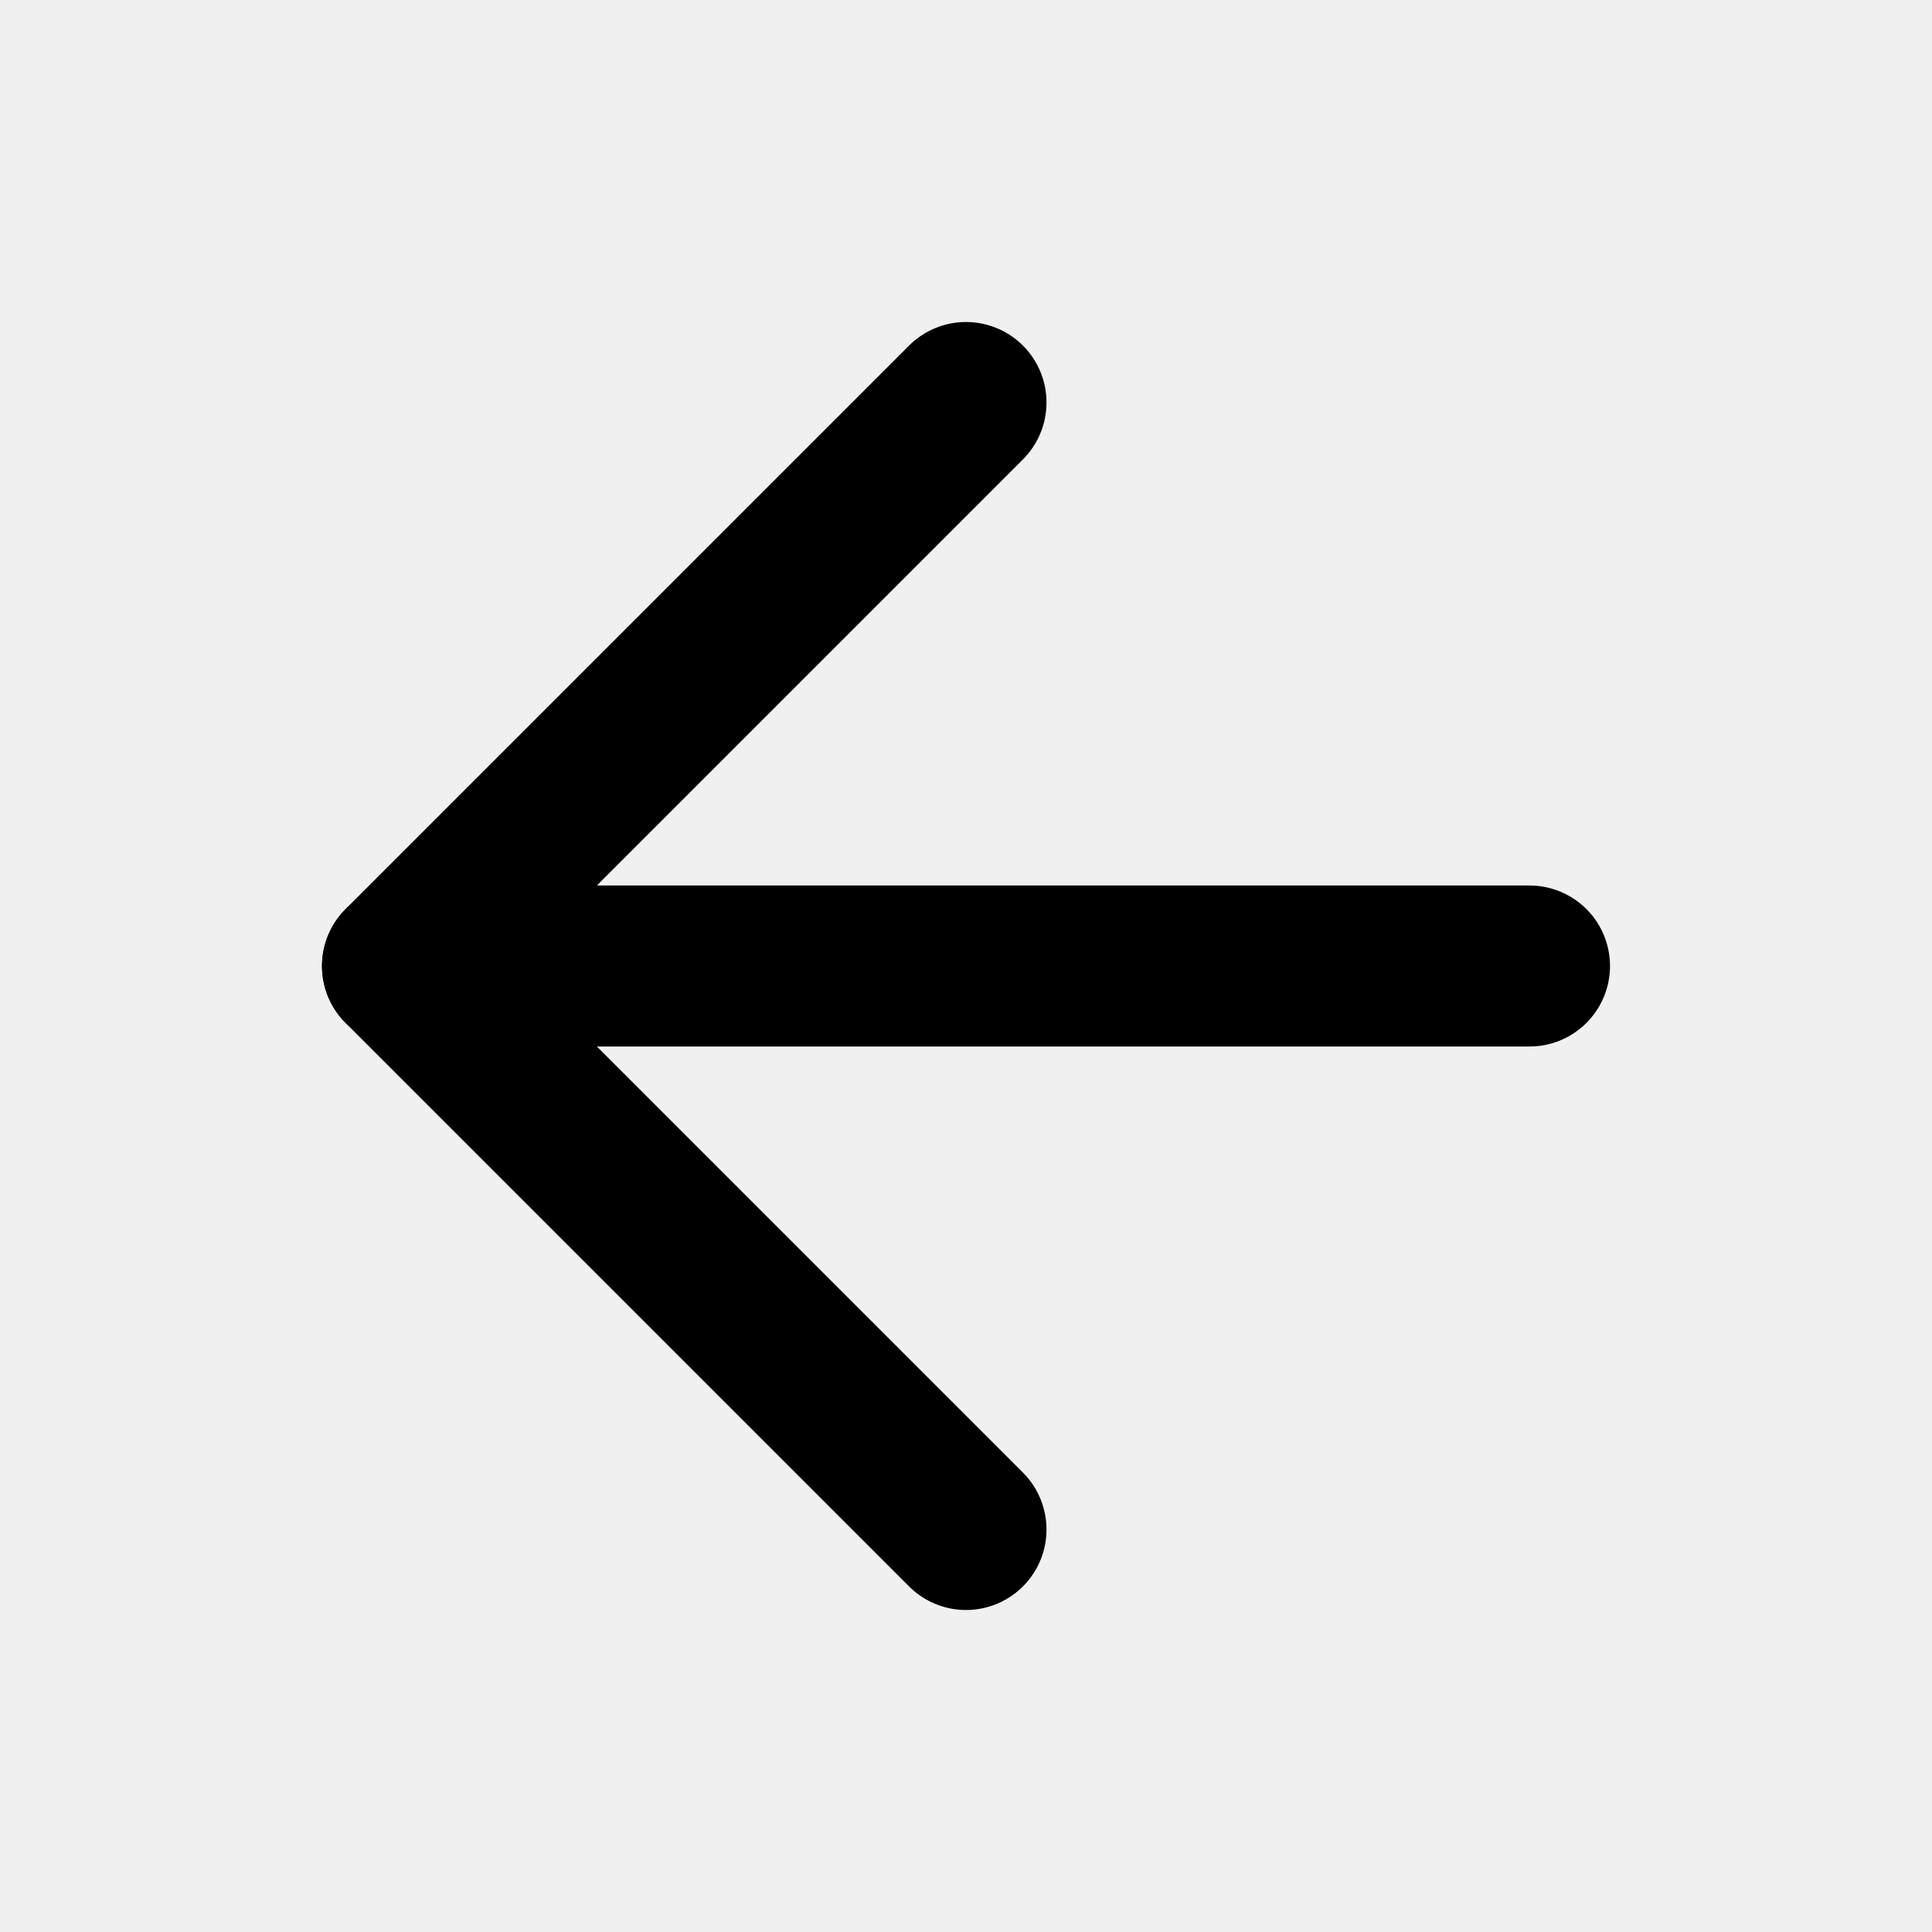
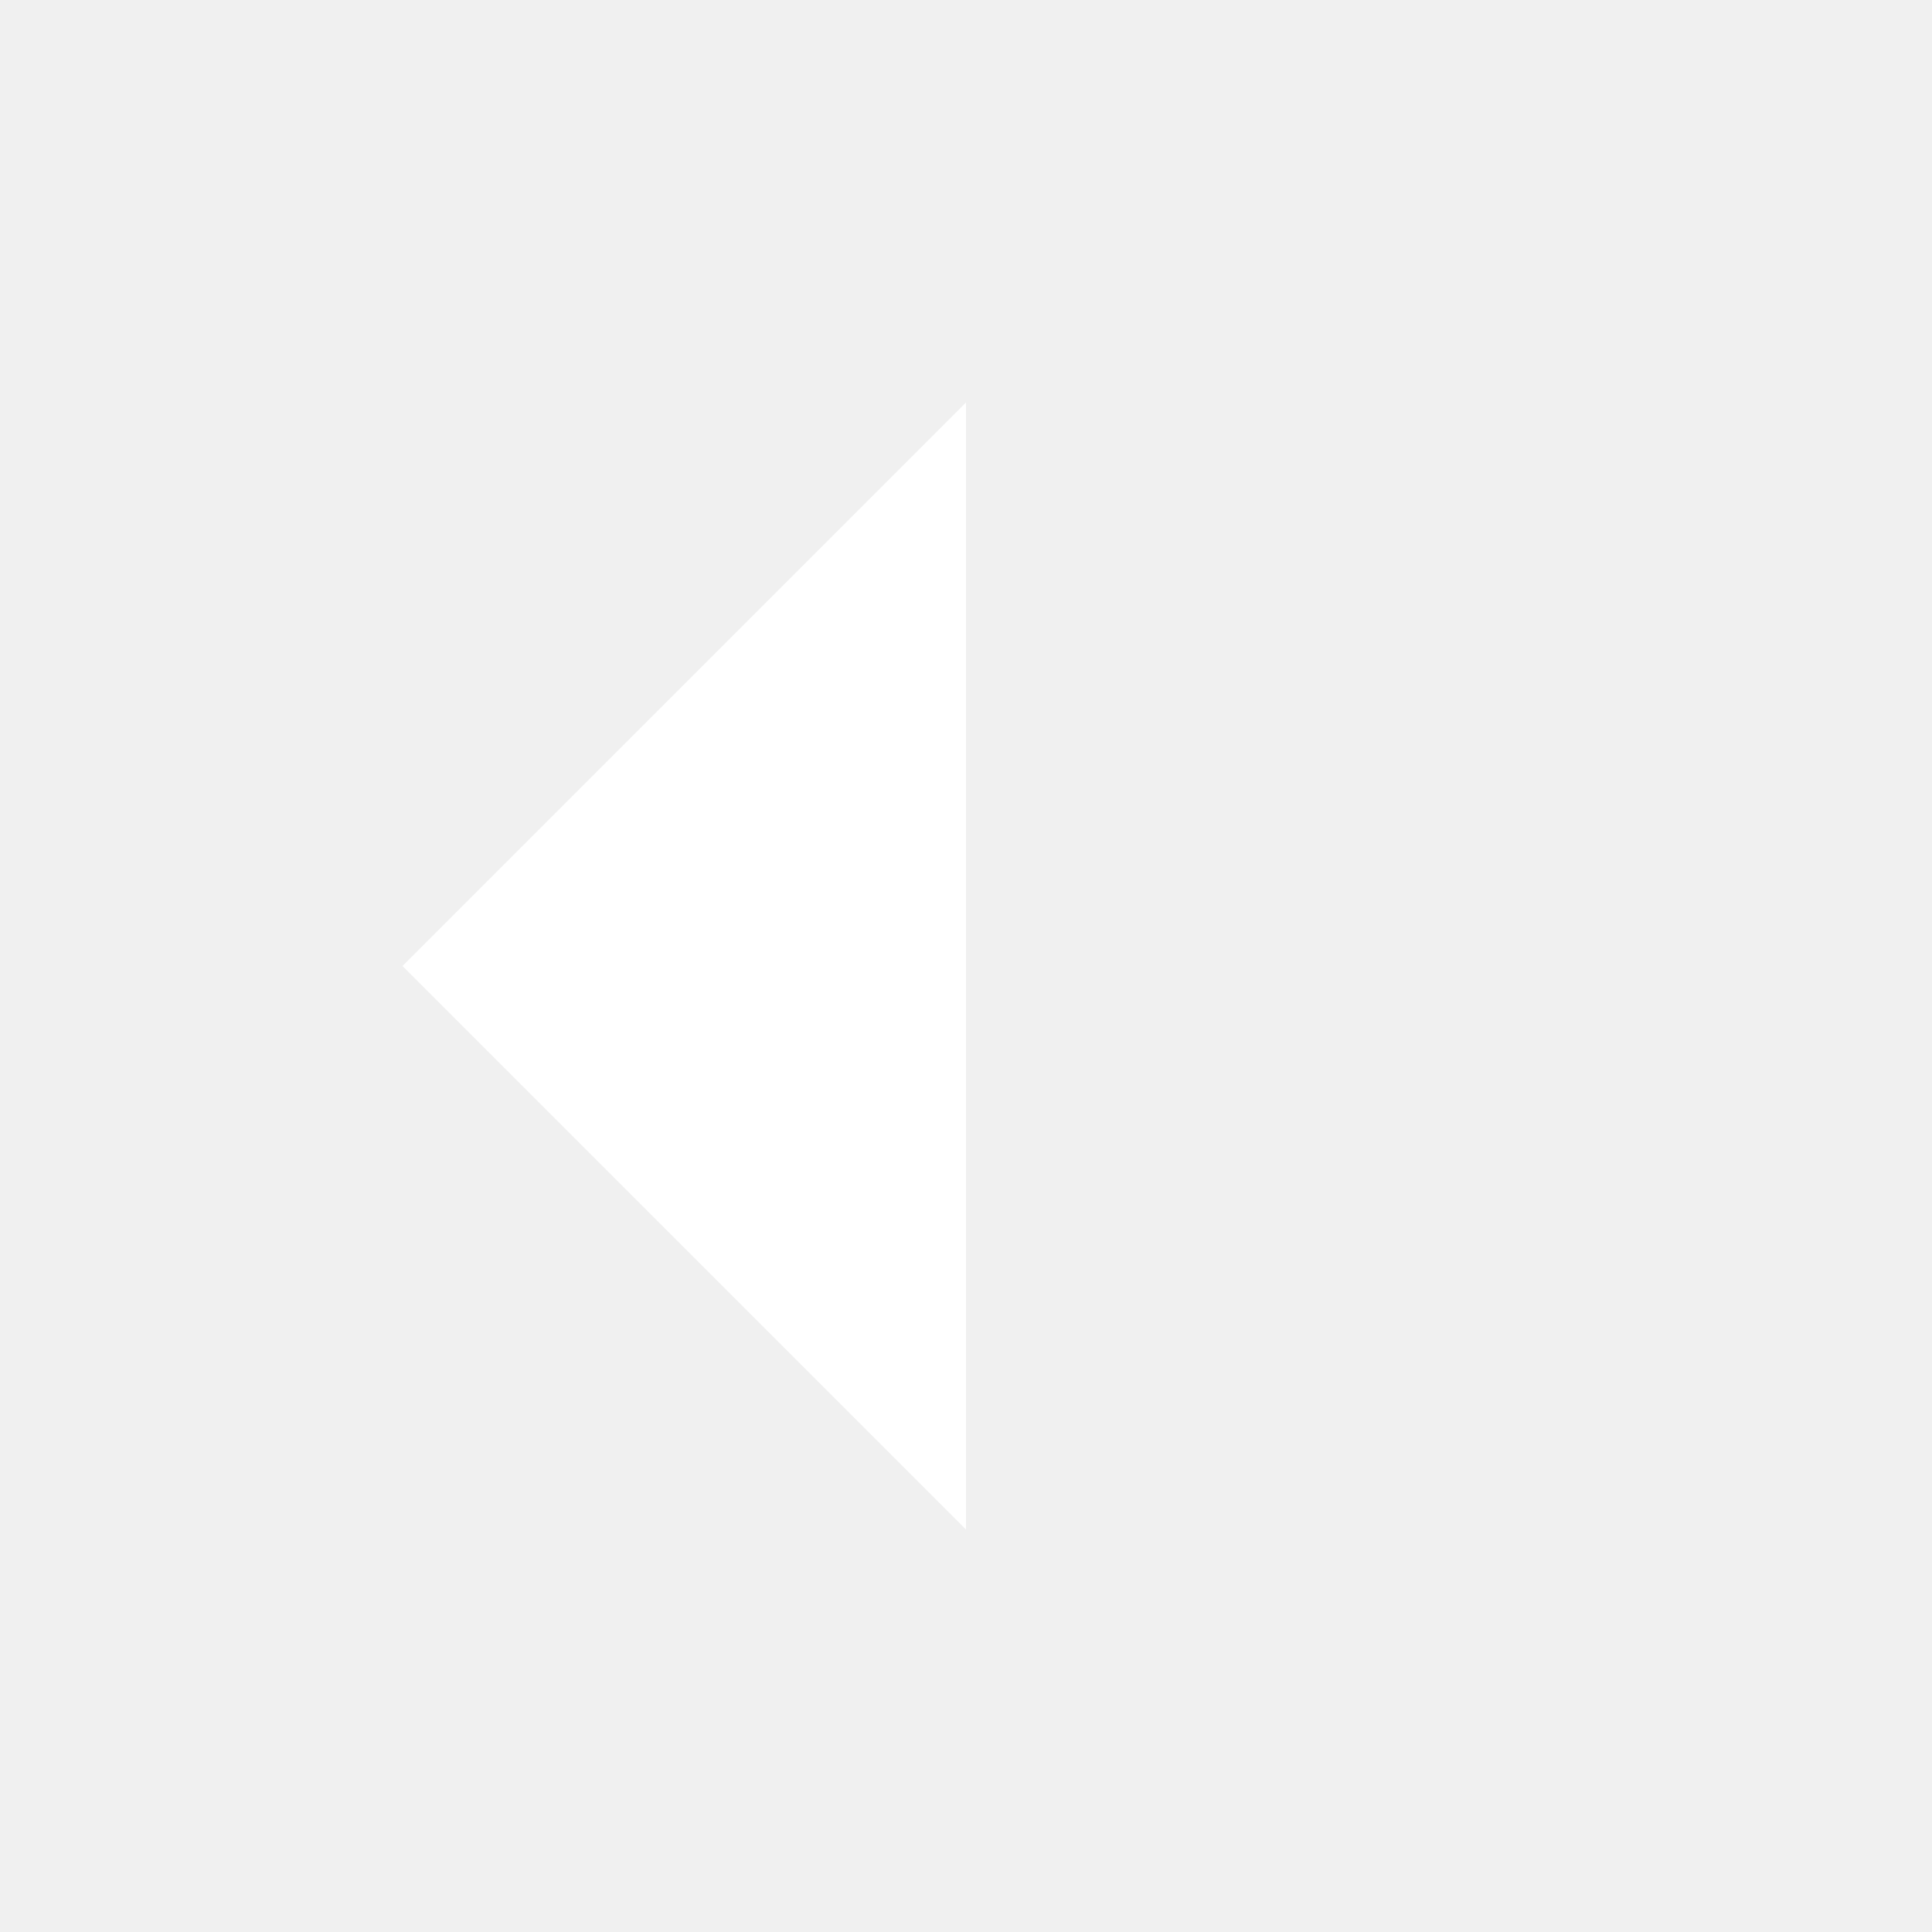
- <svg xmlns="http://www.w3.org/2000/svg" width="24" height="24" viewBox="0 0 24 24" fill="none" stroke="currentColor" stroke-width="2" stroke-linecap="round" stroke-linejoin="round" class="feather feather-arrow-left">
+ <svg xmlns="http://www.w3.org/2000/svg" width="24" height="24" viewBox="0 0 24 24" fill="white" stroke="none" stroke-width="2" stroke-linecap="round" stroke-linejoin="round" class="feather feather-arrow-left">
  <line x1="19" y1="12" x2="5" y2="12" />
  <polyline points="12 19 5 12 12 5" />
</svg>
